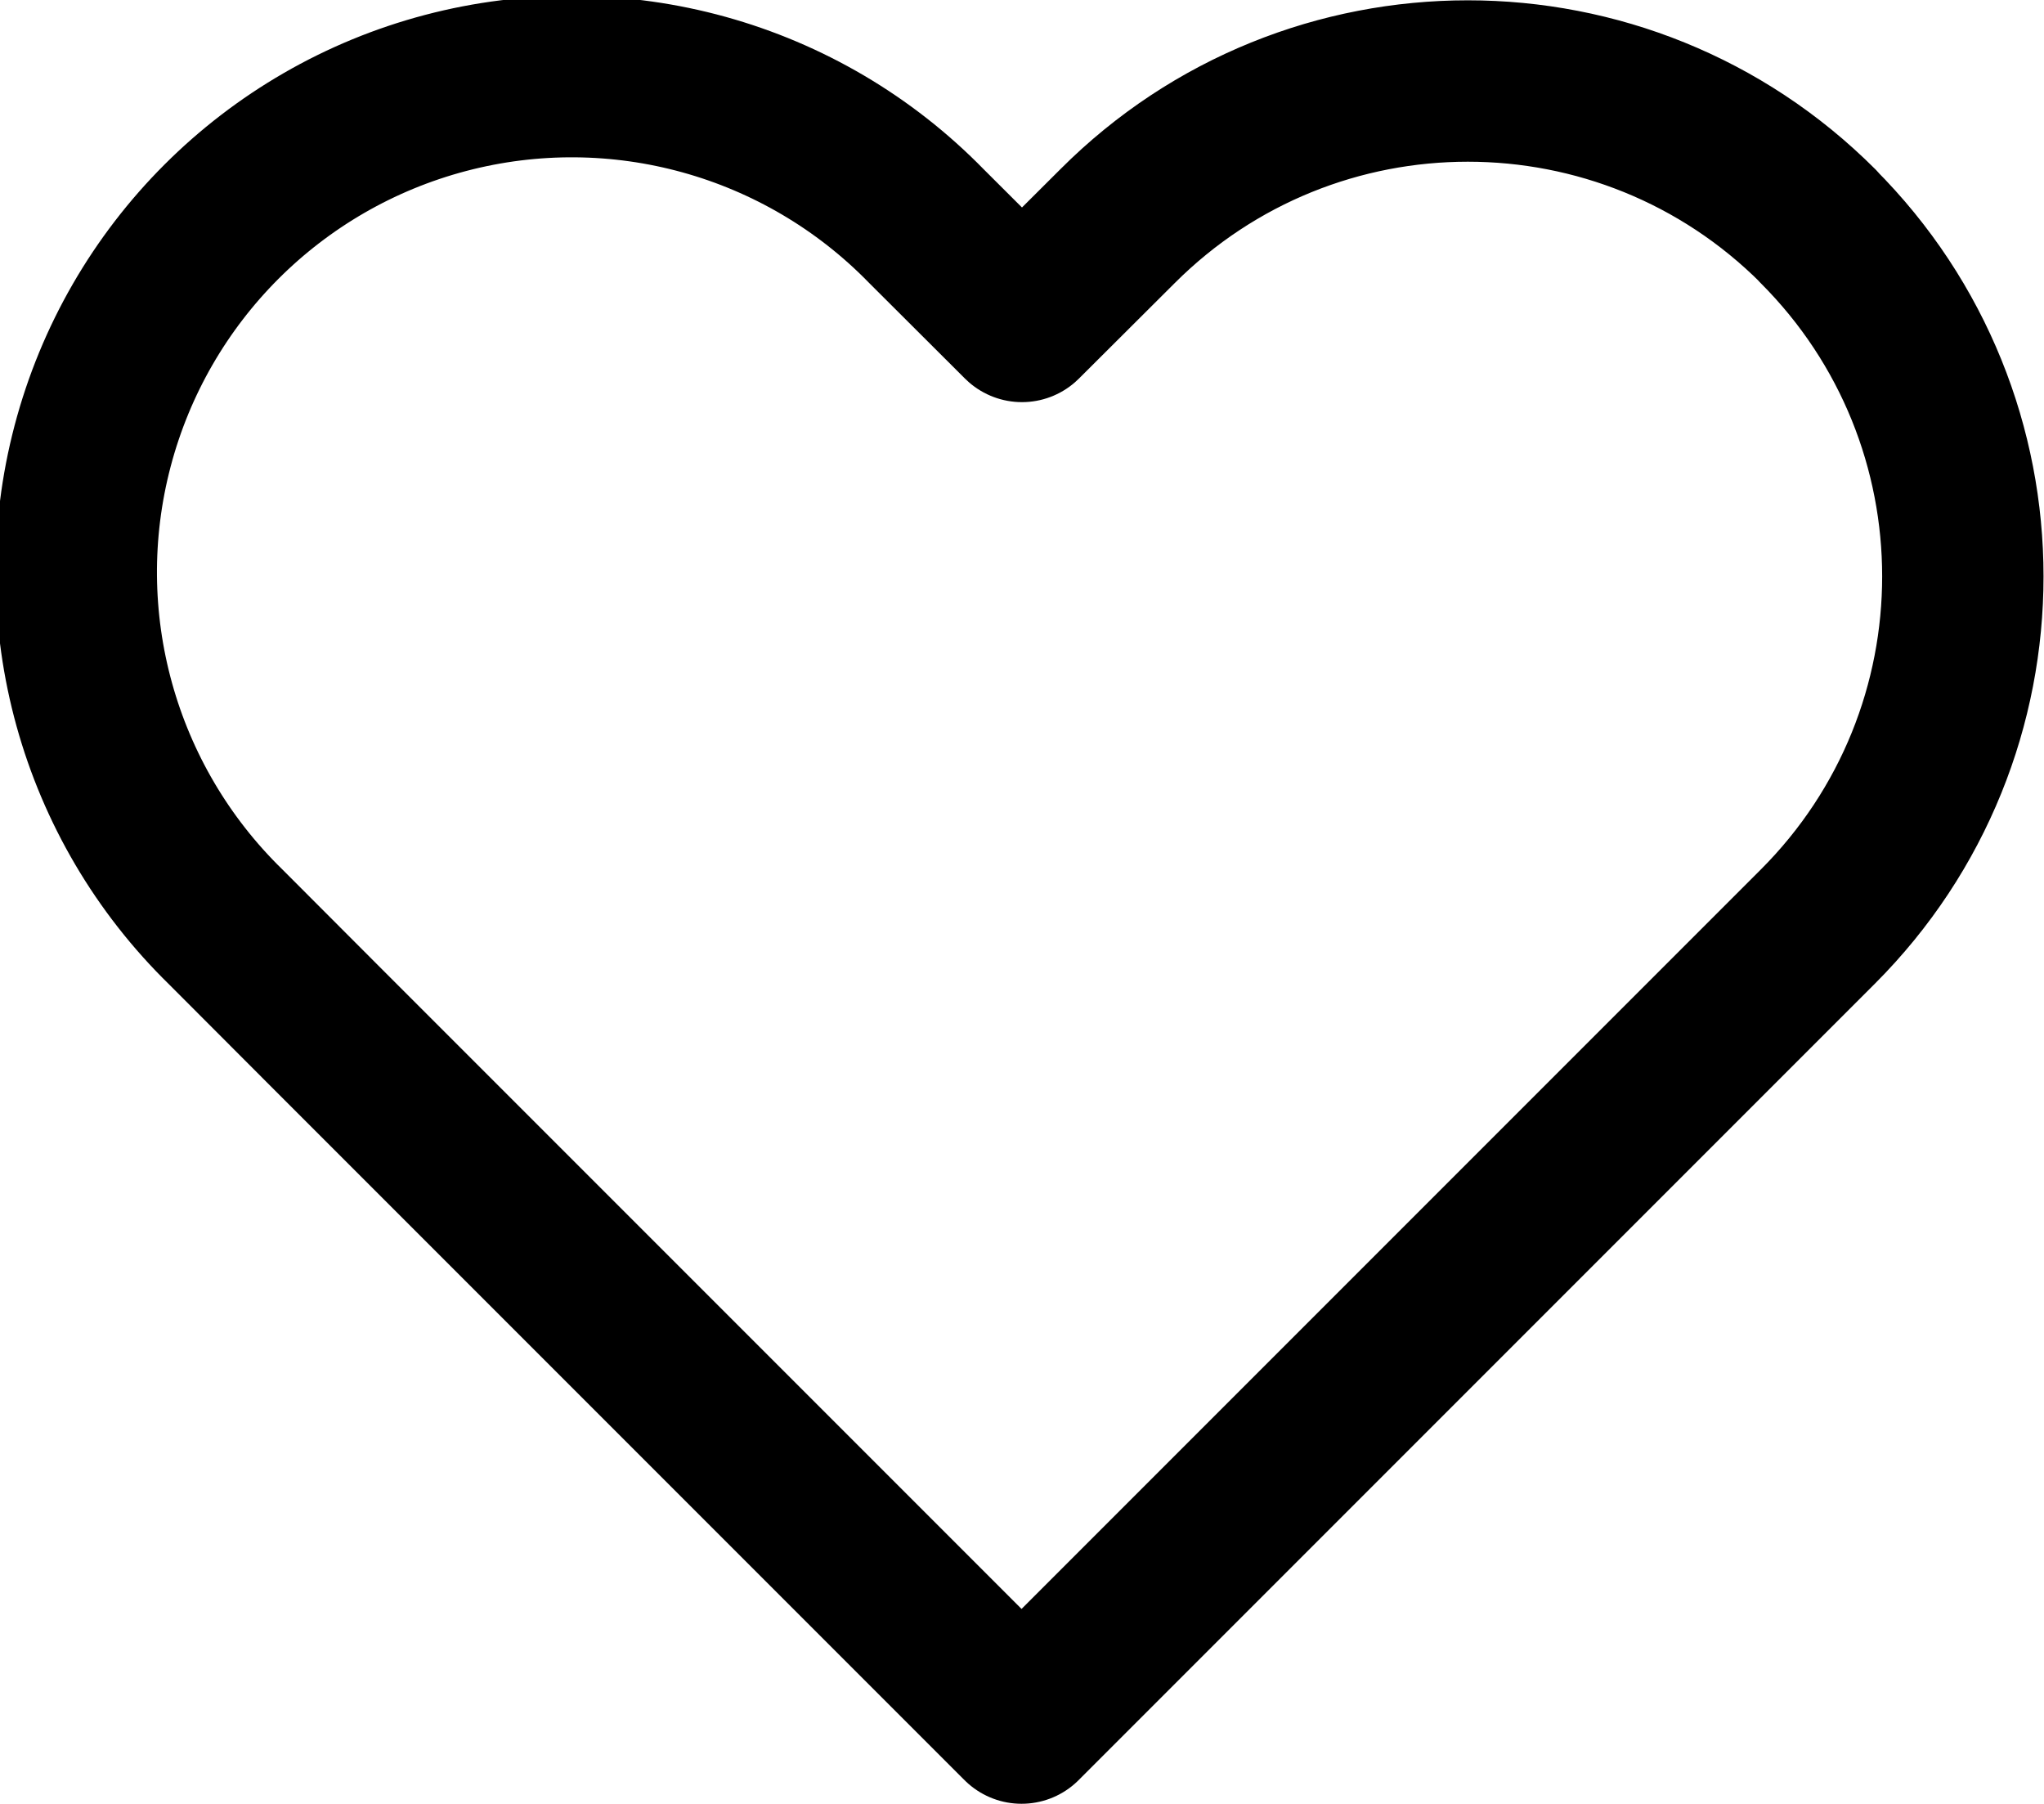
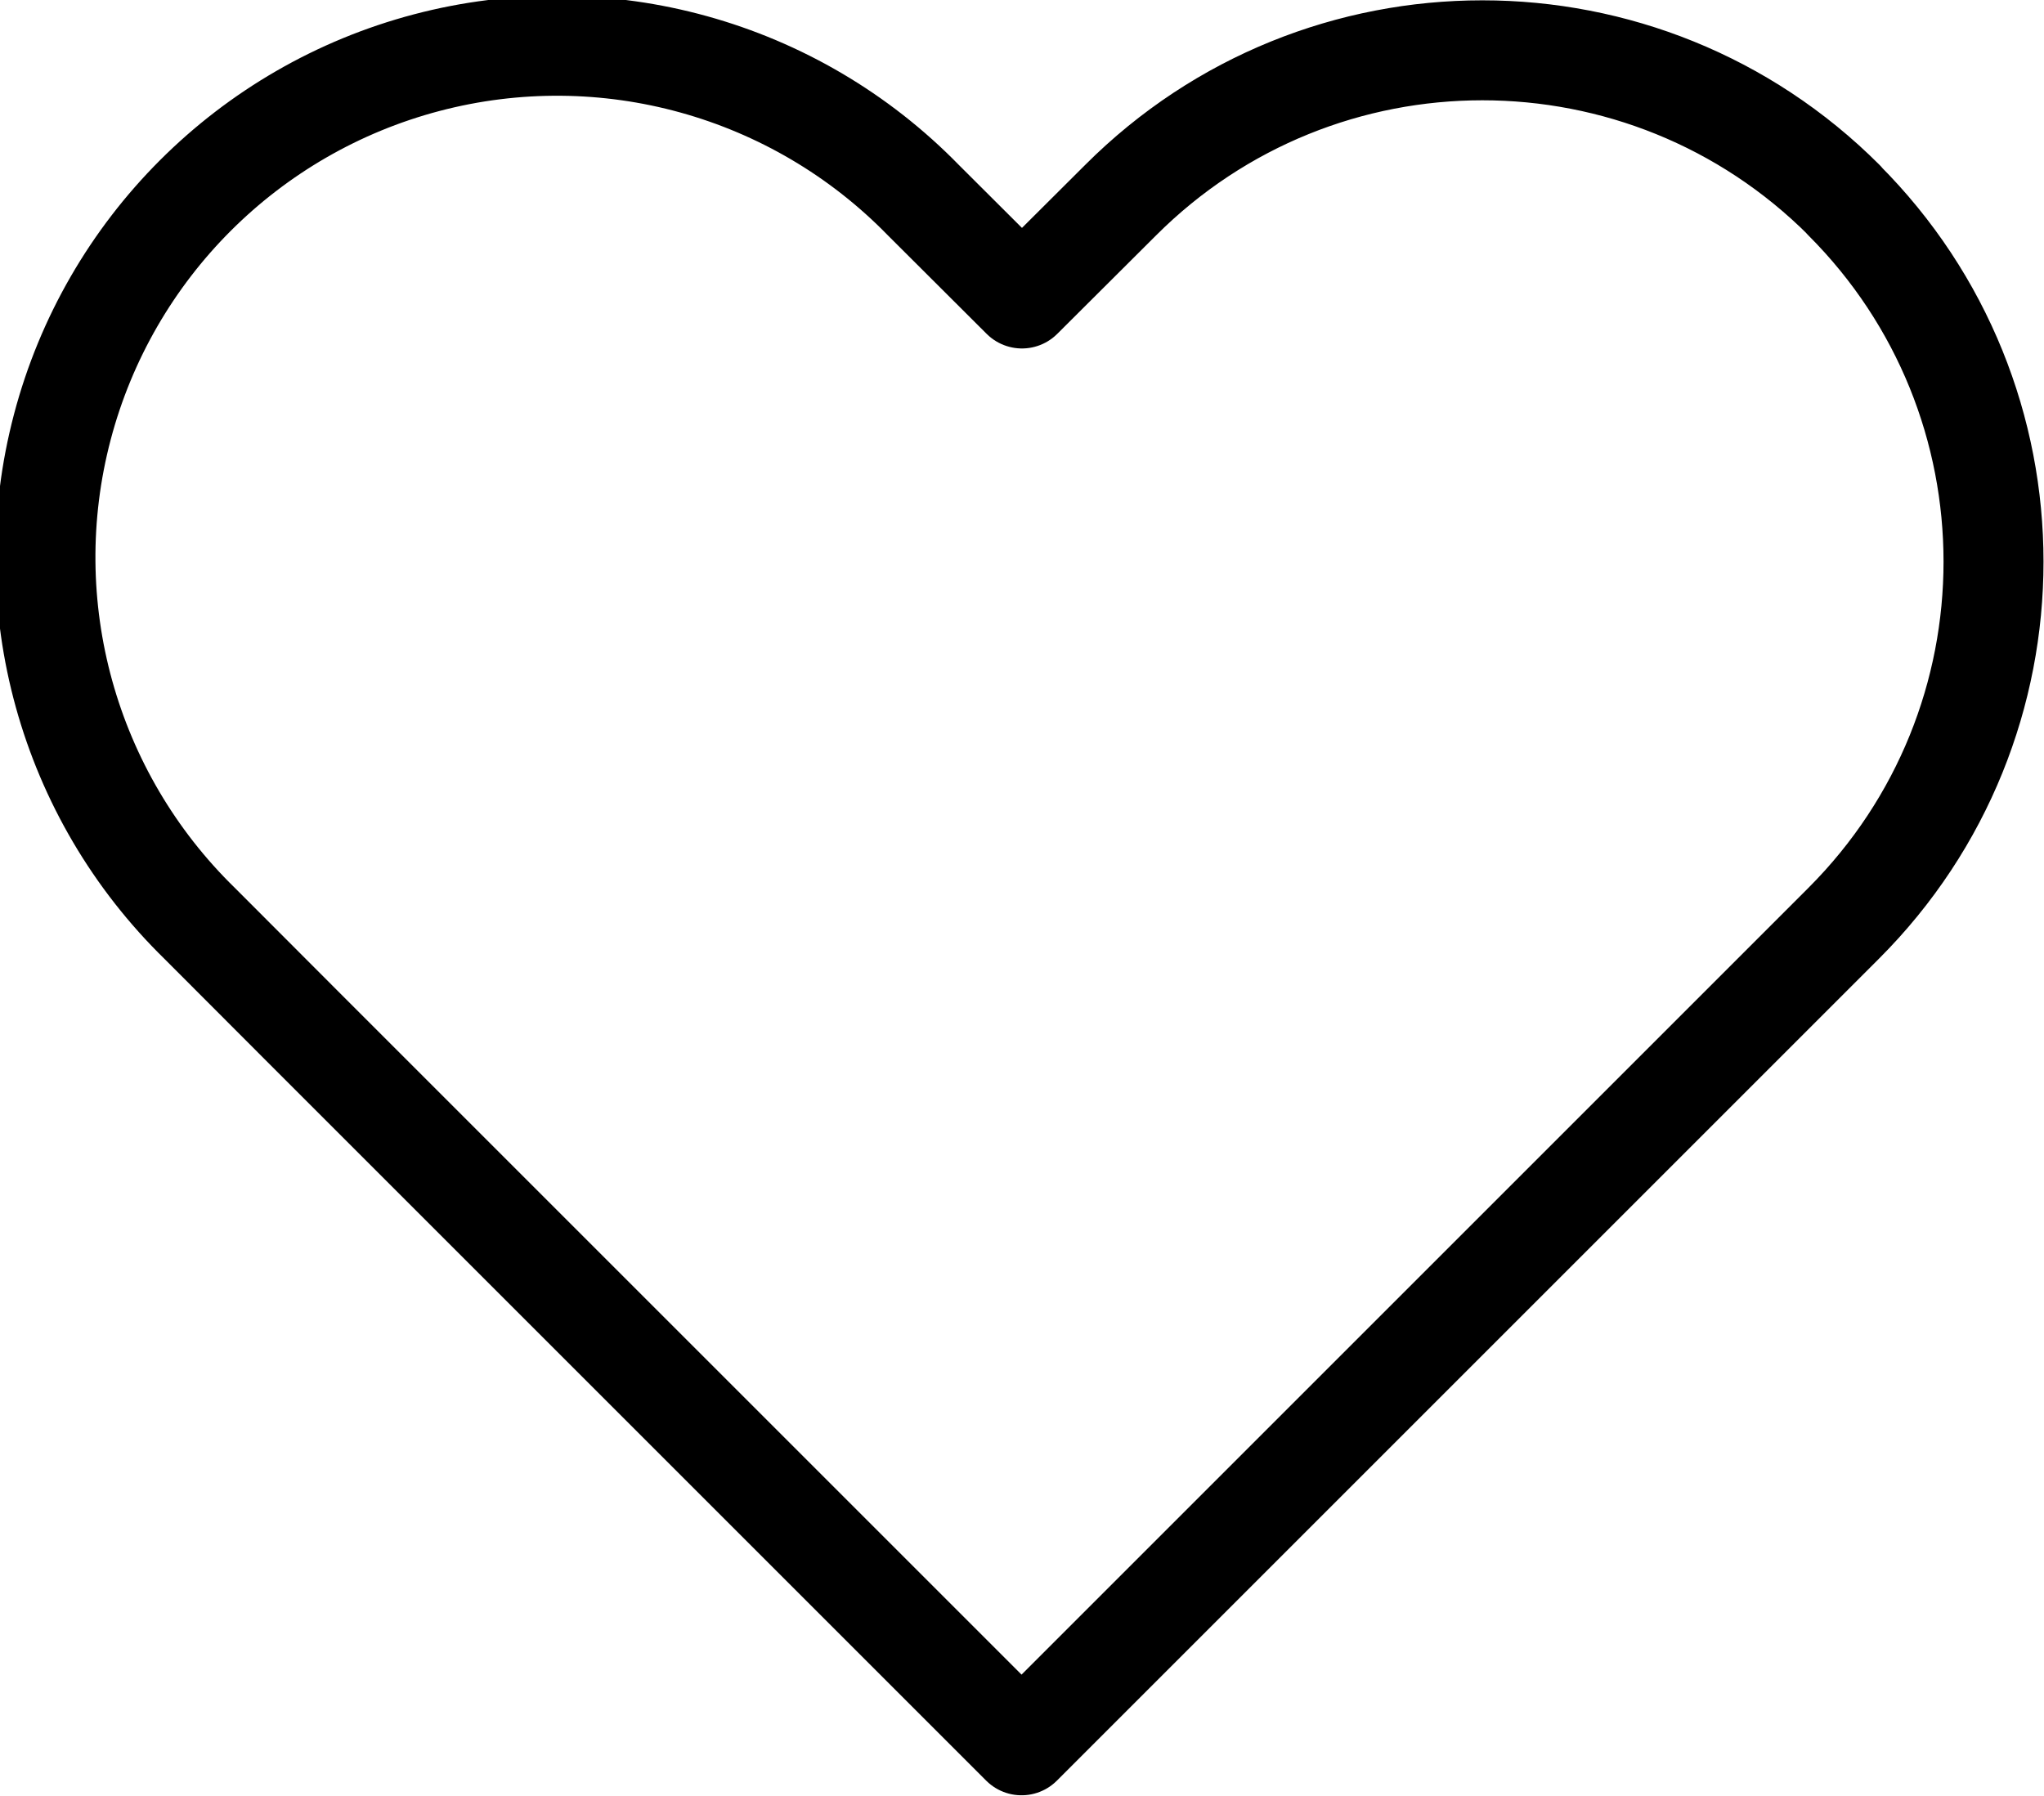
- <svg xmlns="http://www.w3.org/2000/svg" width="25.333" height="22.351" viewBox="0 0 25.333 22.351">
-   <path id="Icon_feather-heart" data-name="Icon feather-heart" d="M23.857,6.3a6.139,6.139,0,0,0-8.684,0L13.989,7.48,12.806,6.3a6.141,6.141,0,1,0-8.684,8.684L5.3,16.164l8.684,8.684,8.684-8.684,1.183-1.183a6.139,6.139,0,0,0,0-8.684Z" transform="translate(-1.323 -3.497)" fill="none" stroke="#000" stroke-linecap="round" stroke-linejoin="round" stroke-width="2" />
+ <svg xmlns="http://www.w3.org/2000/svg" width="24.533" height="21.551" viewBox="0 0 24.533 21.551">
+   <path id="Icon_feather-heart" data-name="Icon feather-heart" d="M23.857,6.3a6.139,6.139,0,0,0-8.684,0L13.989,7.48,12.806,6.3a6.141,6.141,0,1,0-8.684,8.684L5.3,16.164l8.684,8.684,8.684-8.684,1.183-1.183a6.139,6.139,0,0,0,0-8.684Z" transform="translate(-1.723 -3.897)" fill="none" stroke="#000" stroke-linecap="round" stroke-linejoin="round" stroke-width="1.2" />
</svg>
